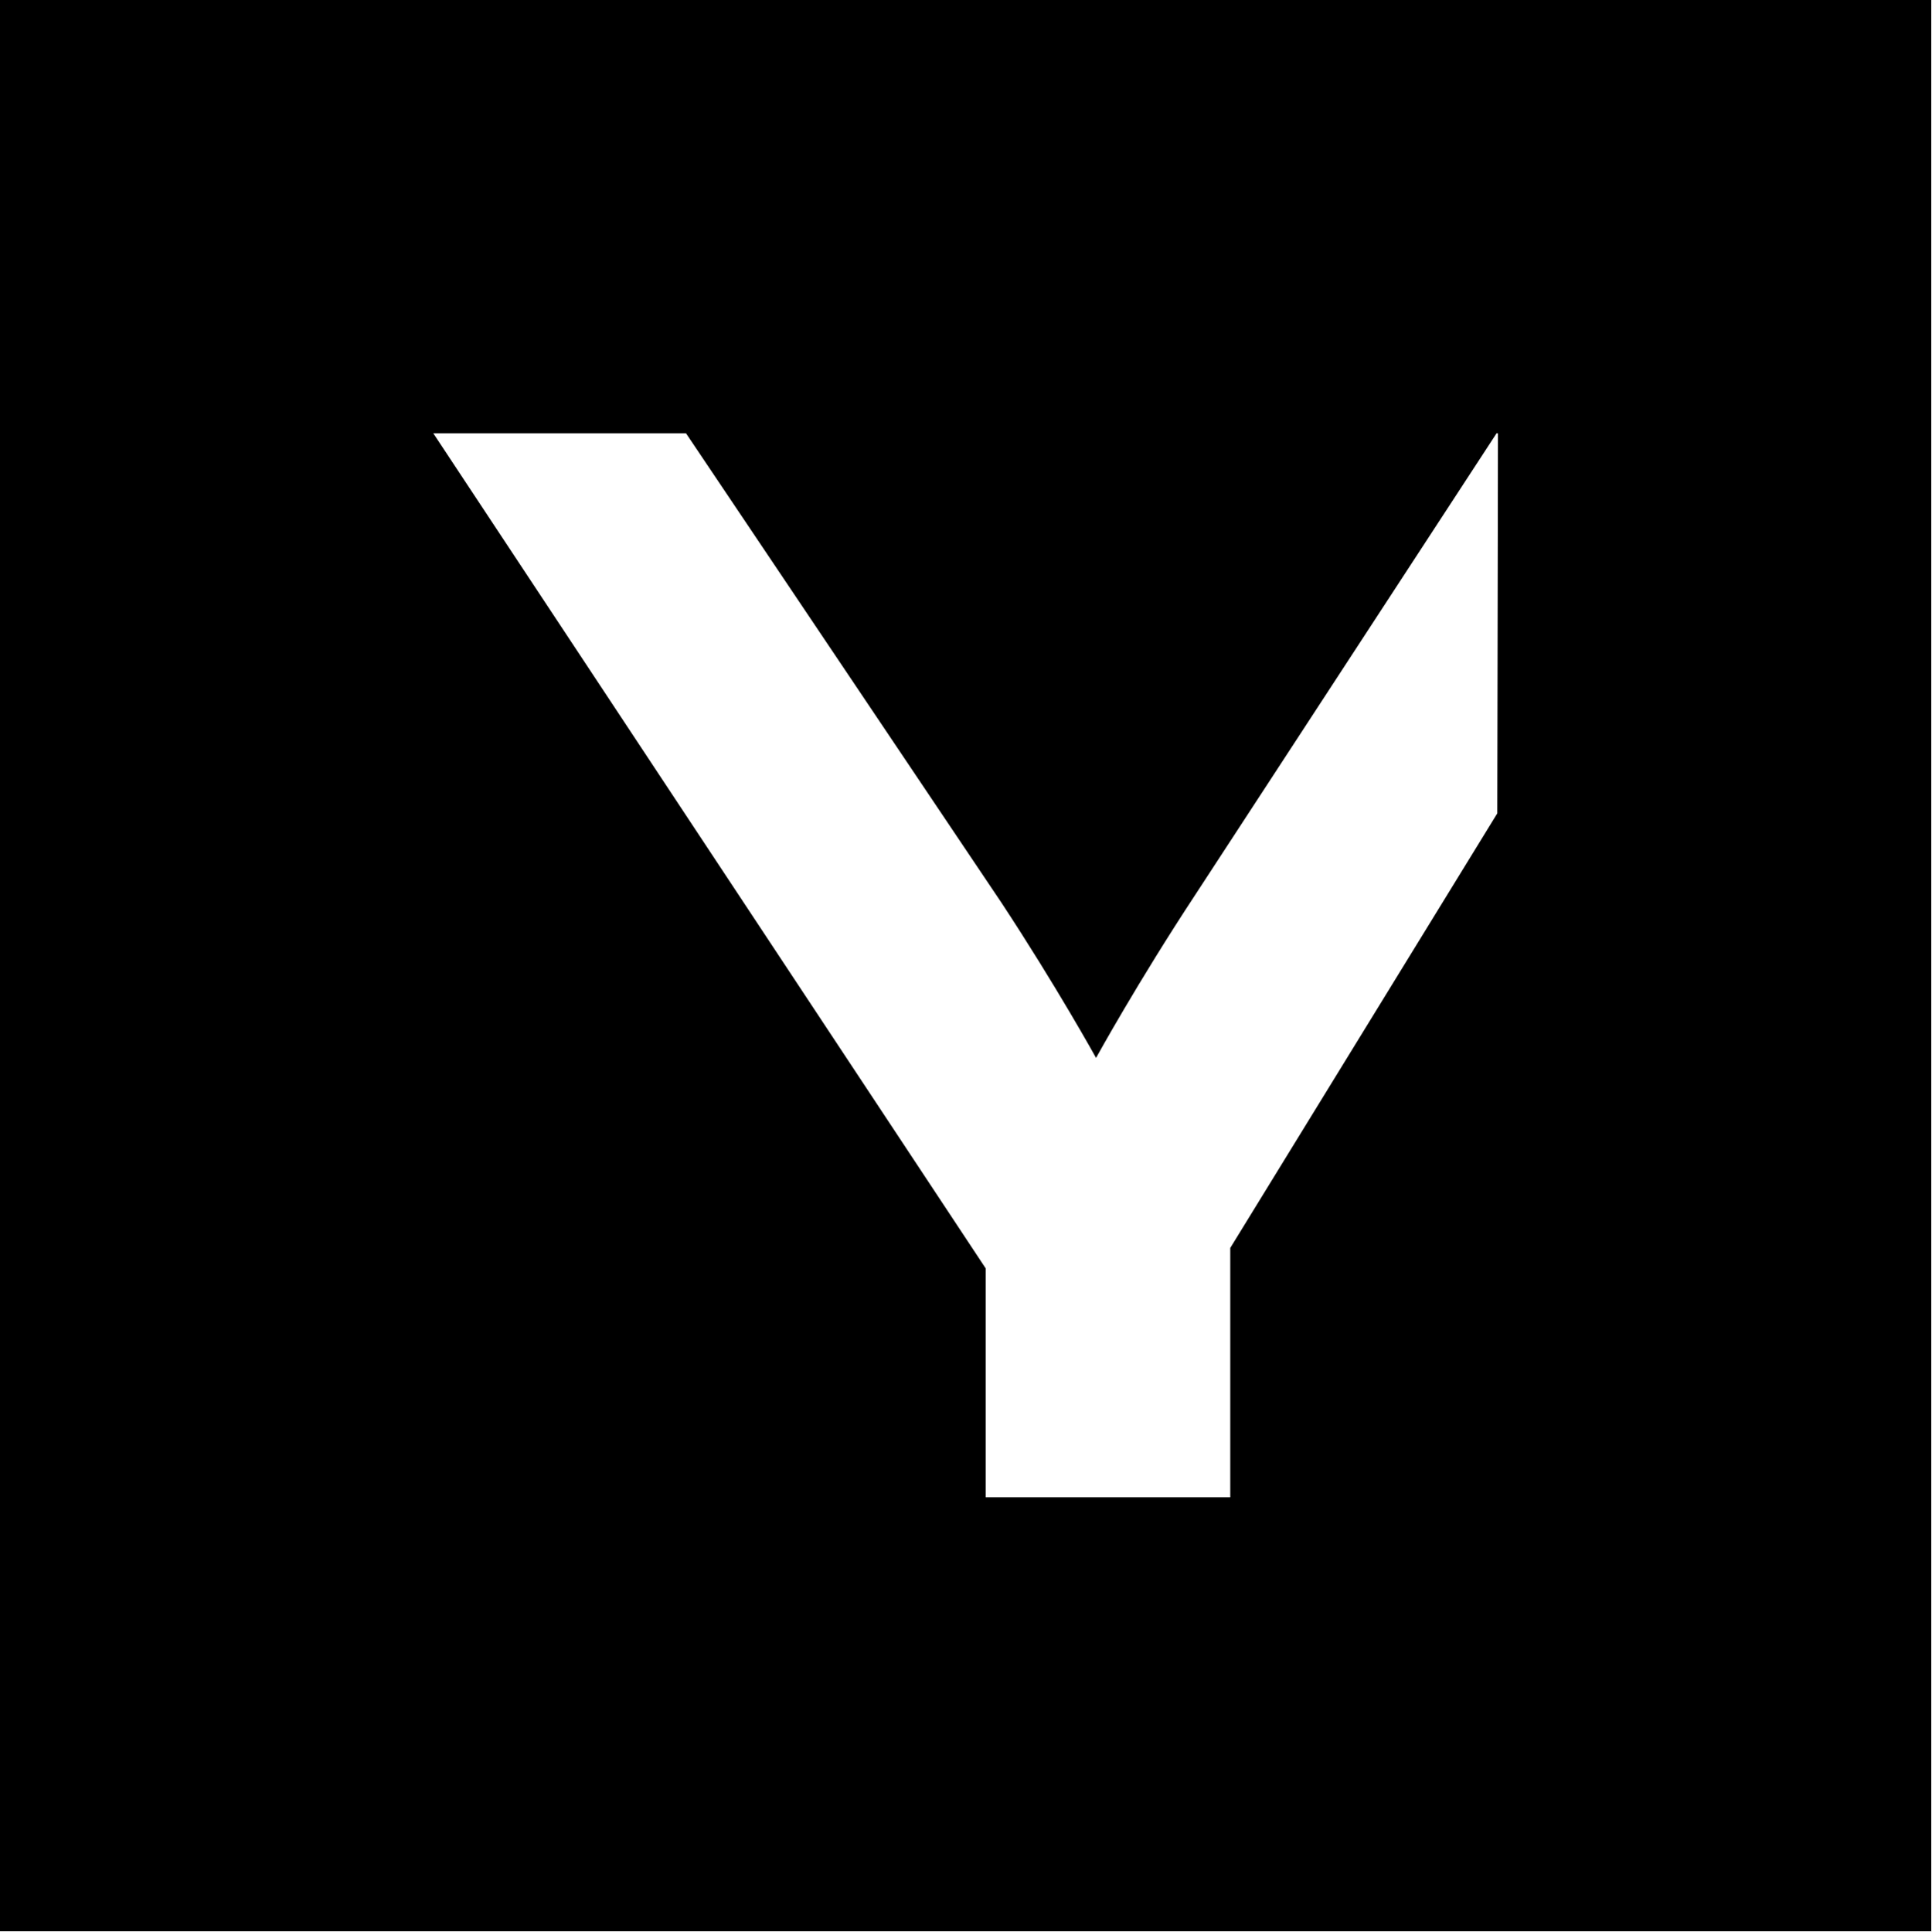
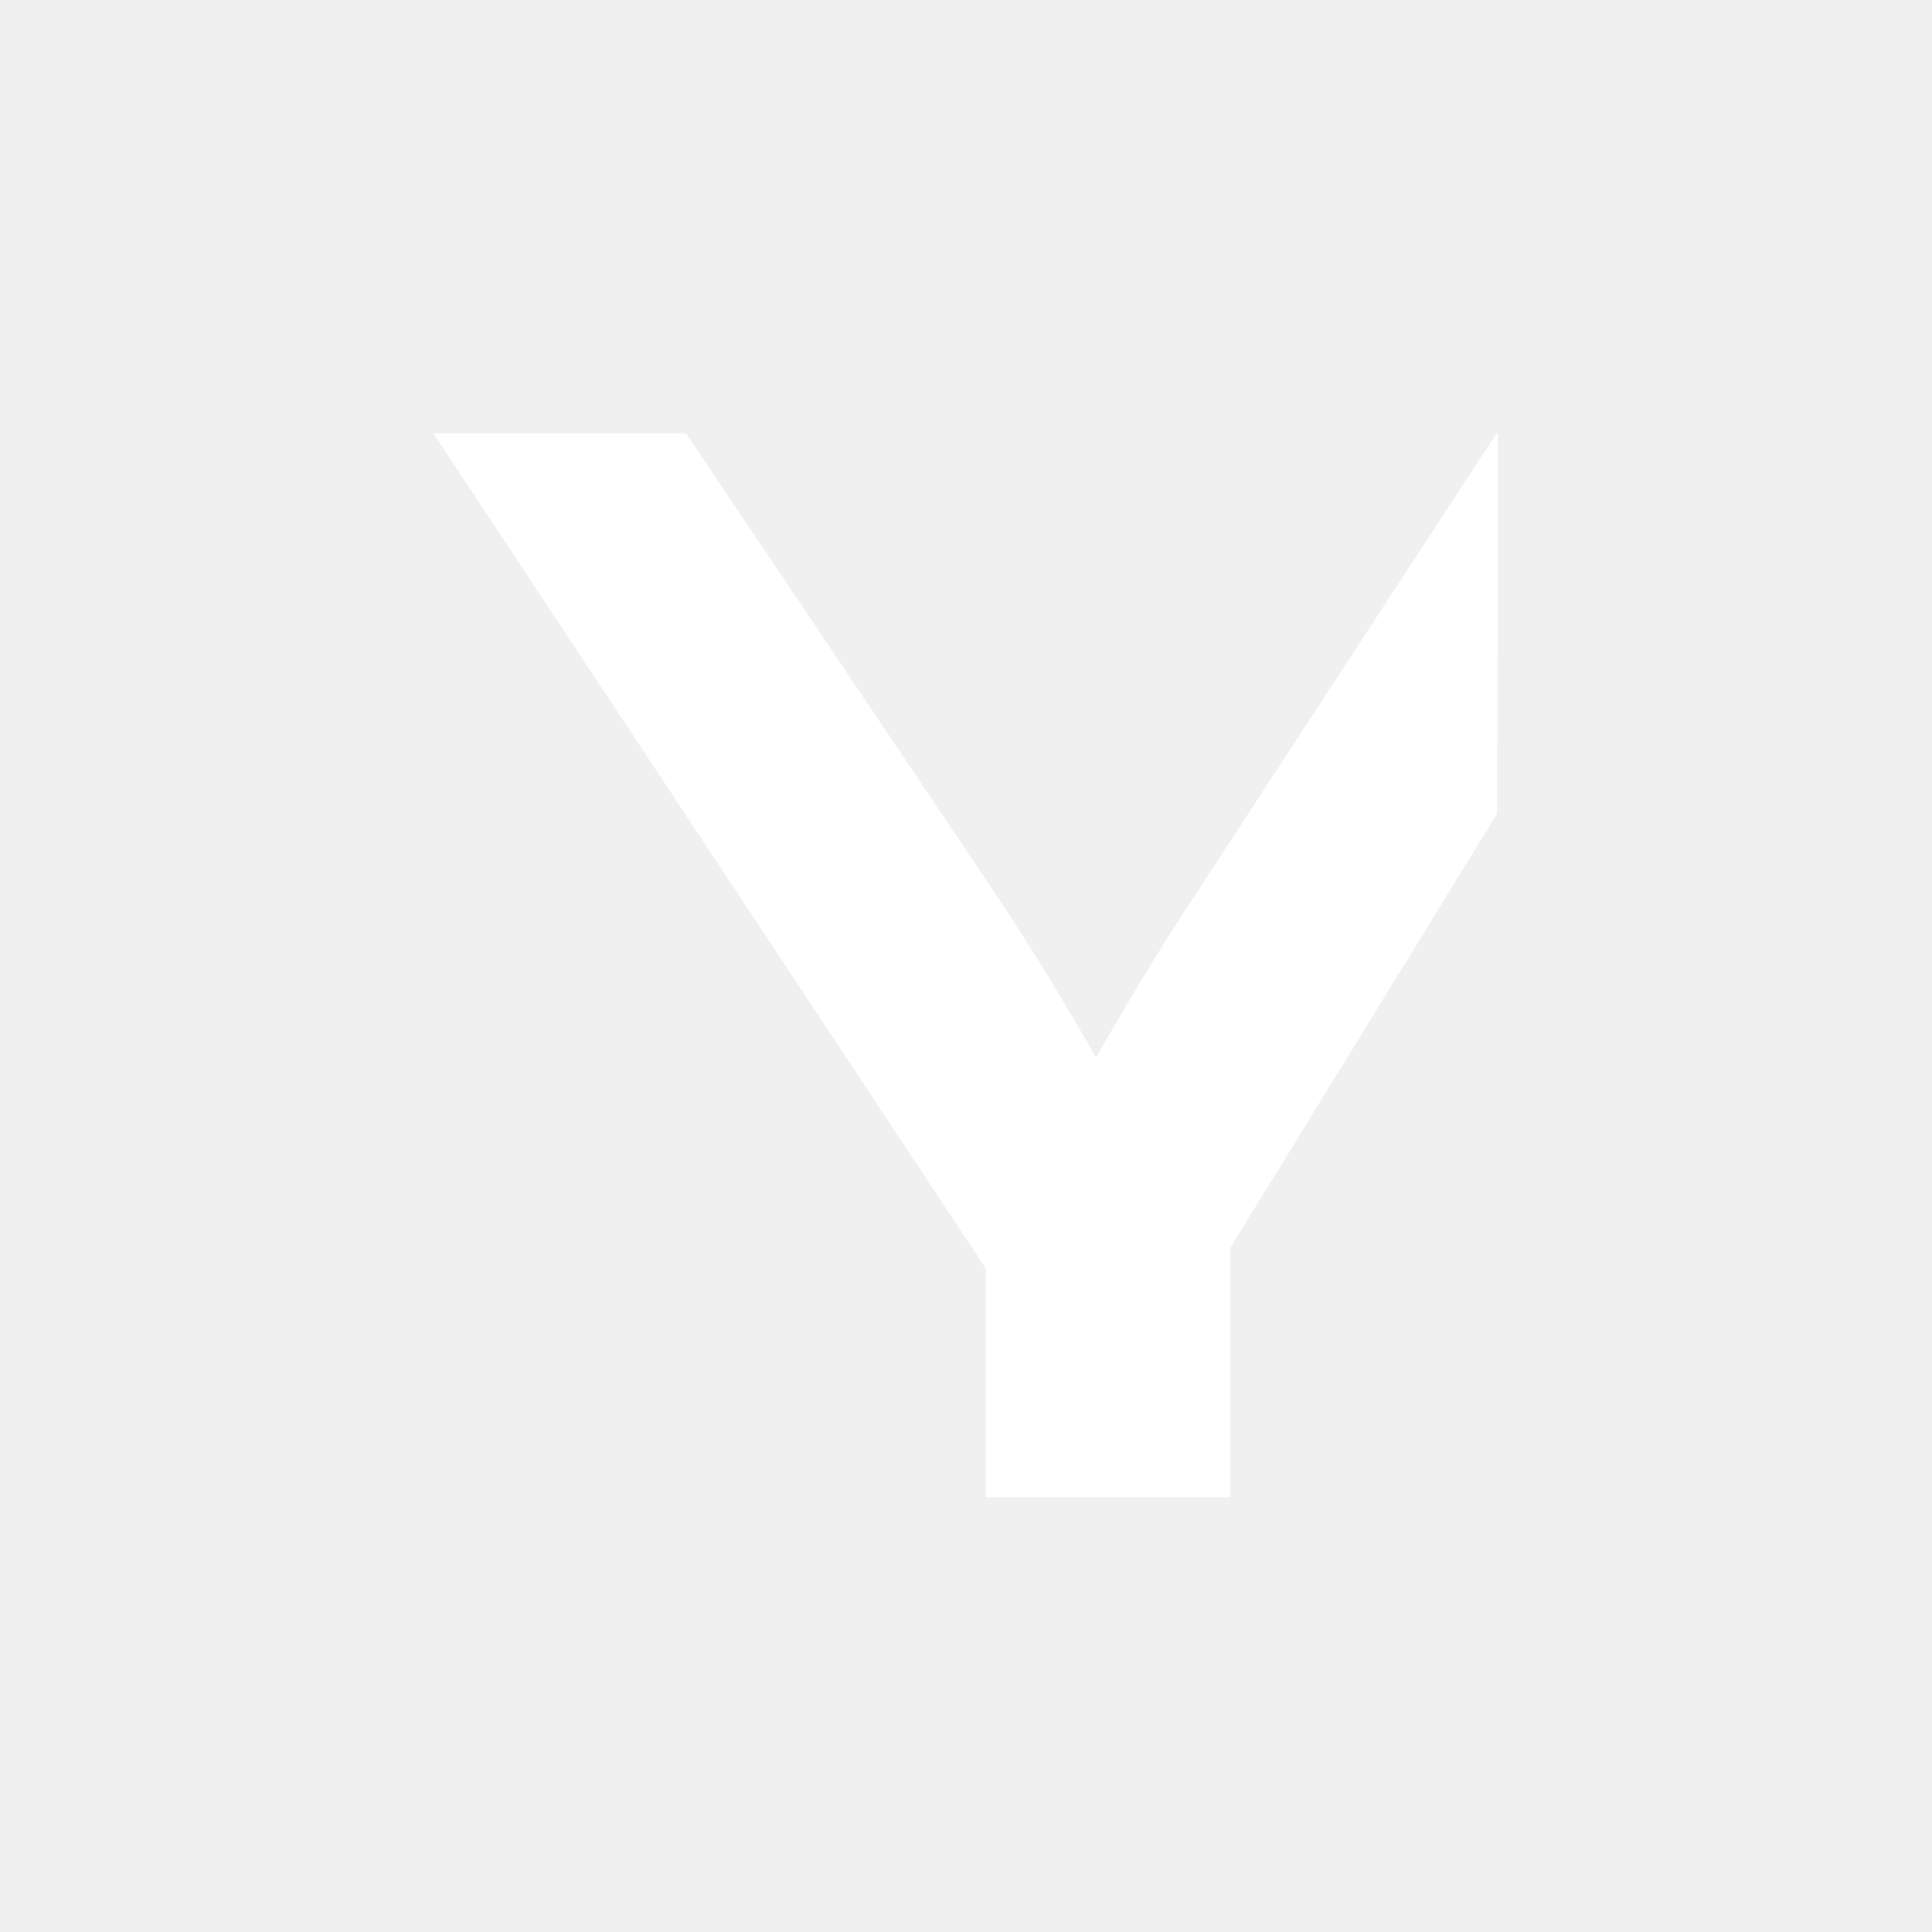
<svg xmlns="http://www.w3.org/2000/svg" viewBox="0 0 283.5 283.5">
-   <path class="accent" d="M0 0h283.5v283.5H0z" />
  <path d="M219.9 63.6h-.2l-44.2 67.7c-8.5 12.9-14.6 24-14.6 24s-5.8-10.5-13.9-22.8l-46.3-68.9H63.6l81.1 122.6v33.6h35.9v-36.6l39.2-63.8.1-55.8z" fill="#fff" />
</svg>
